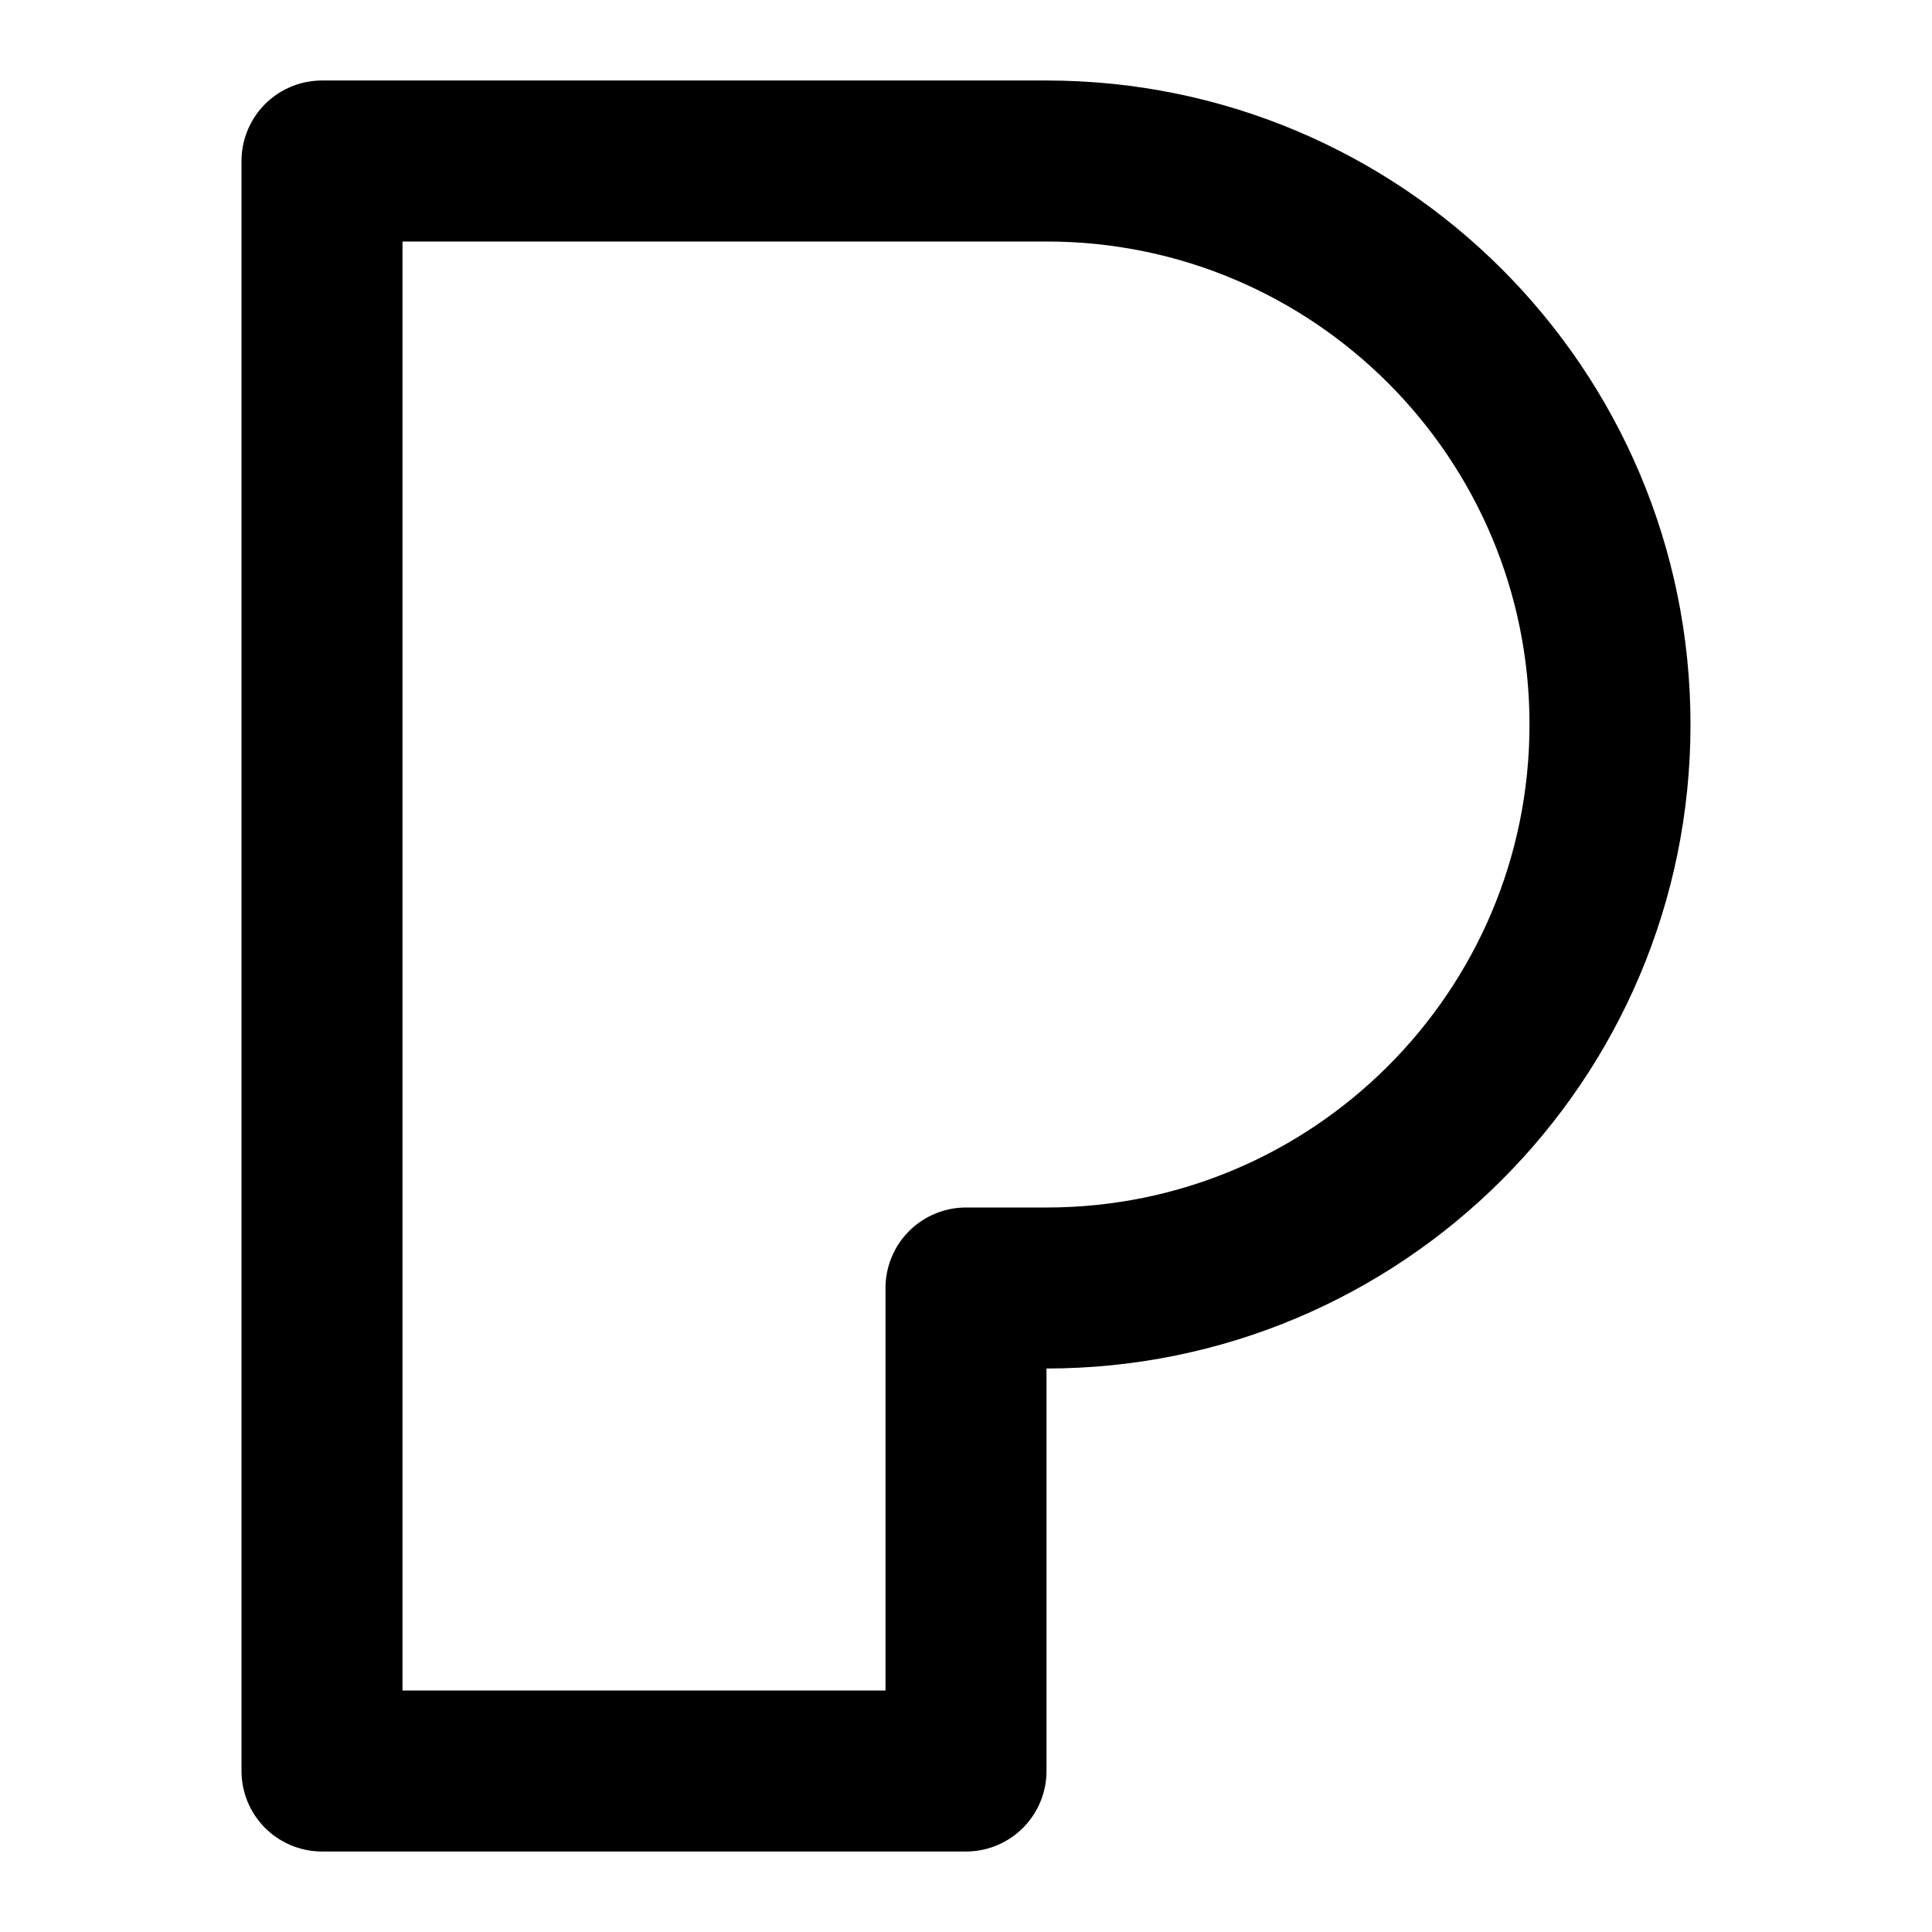
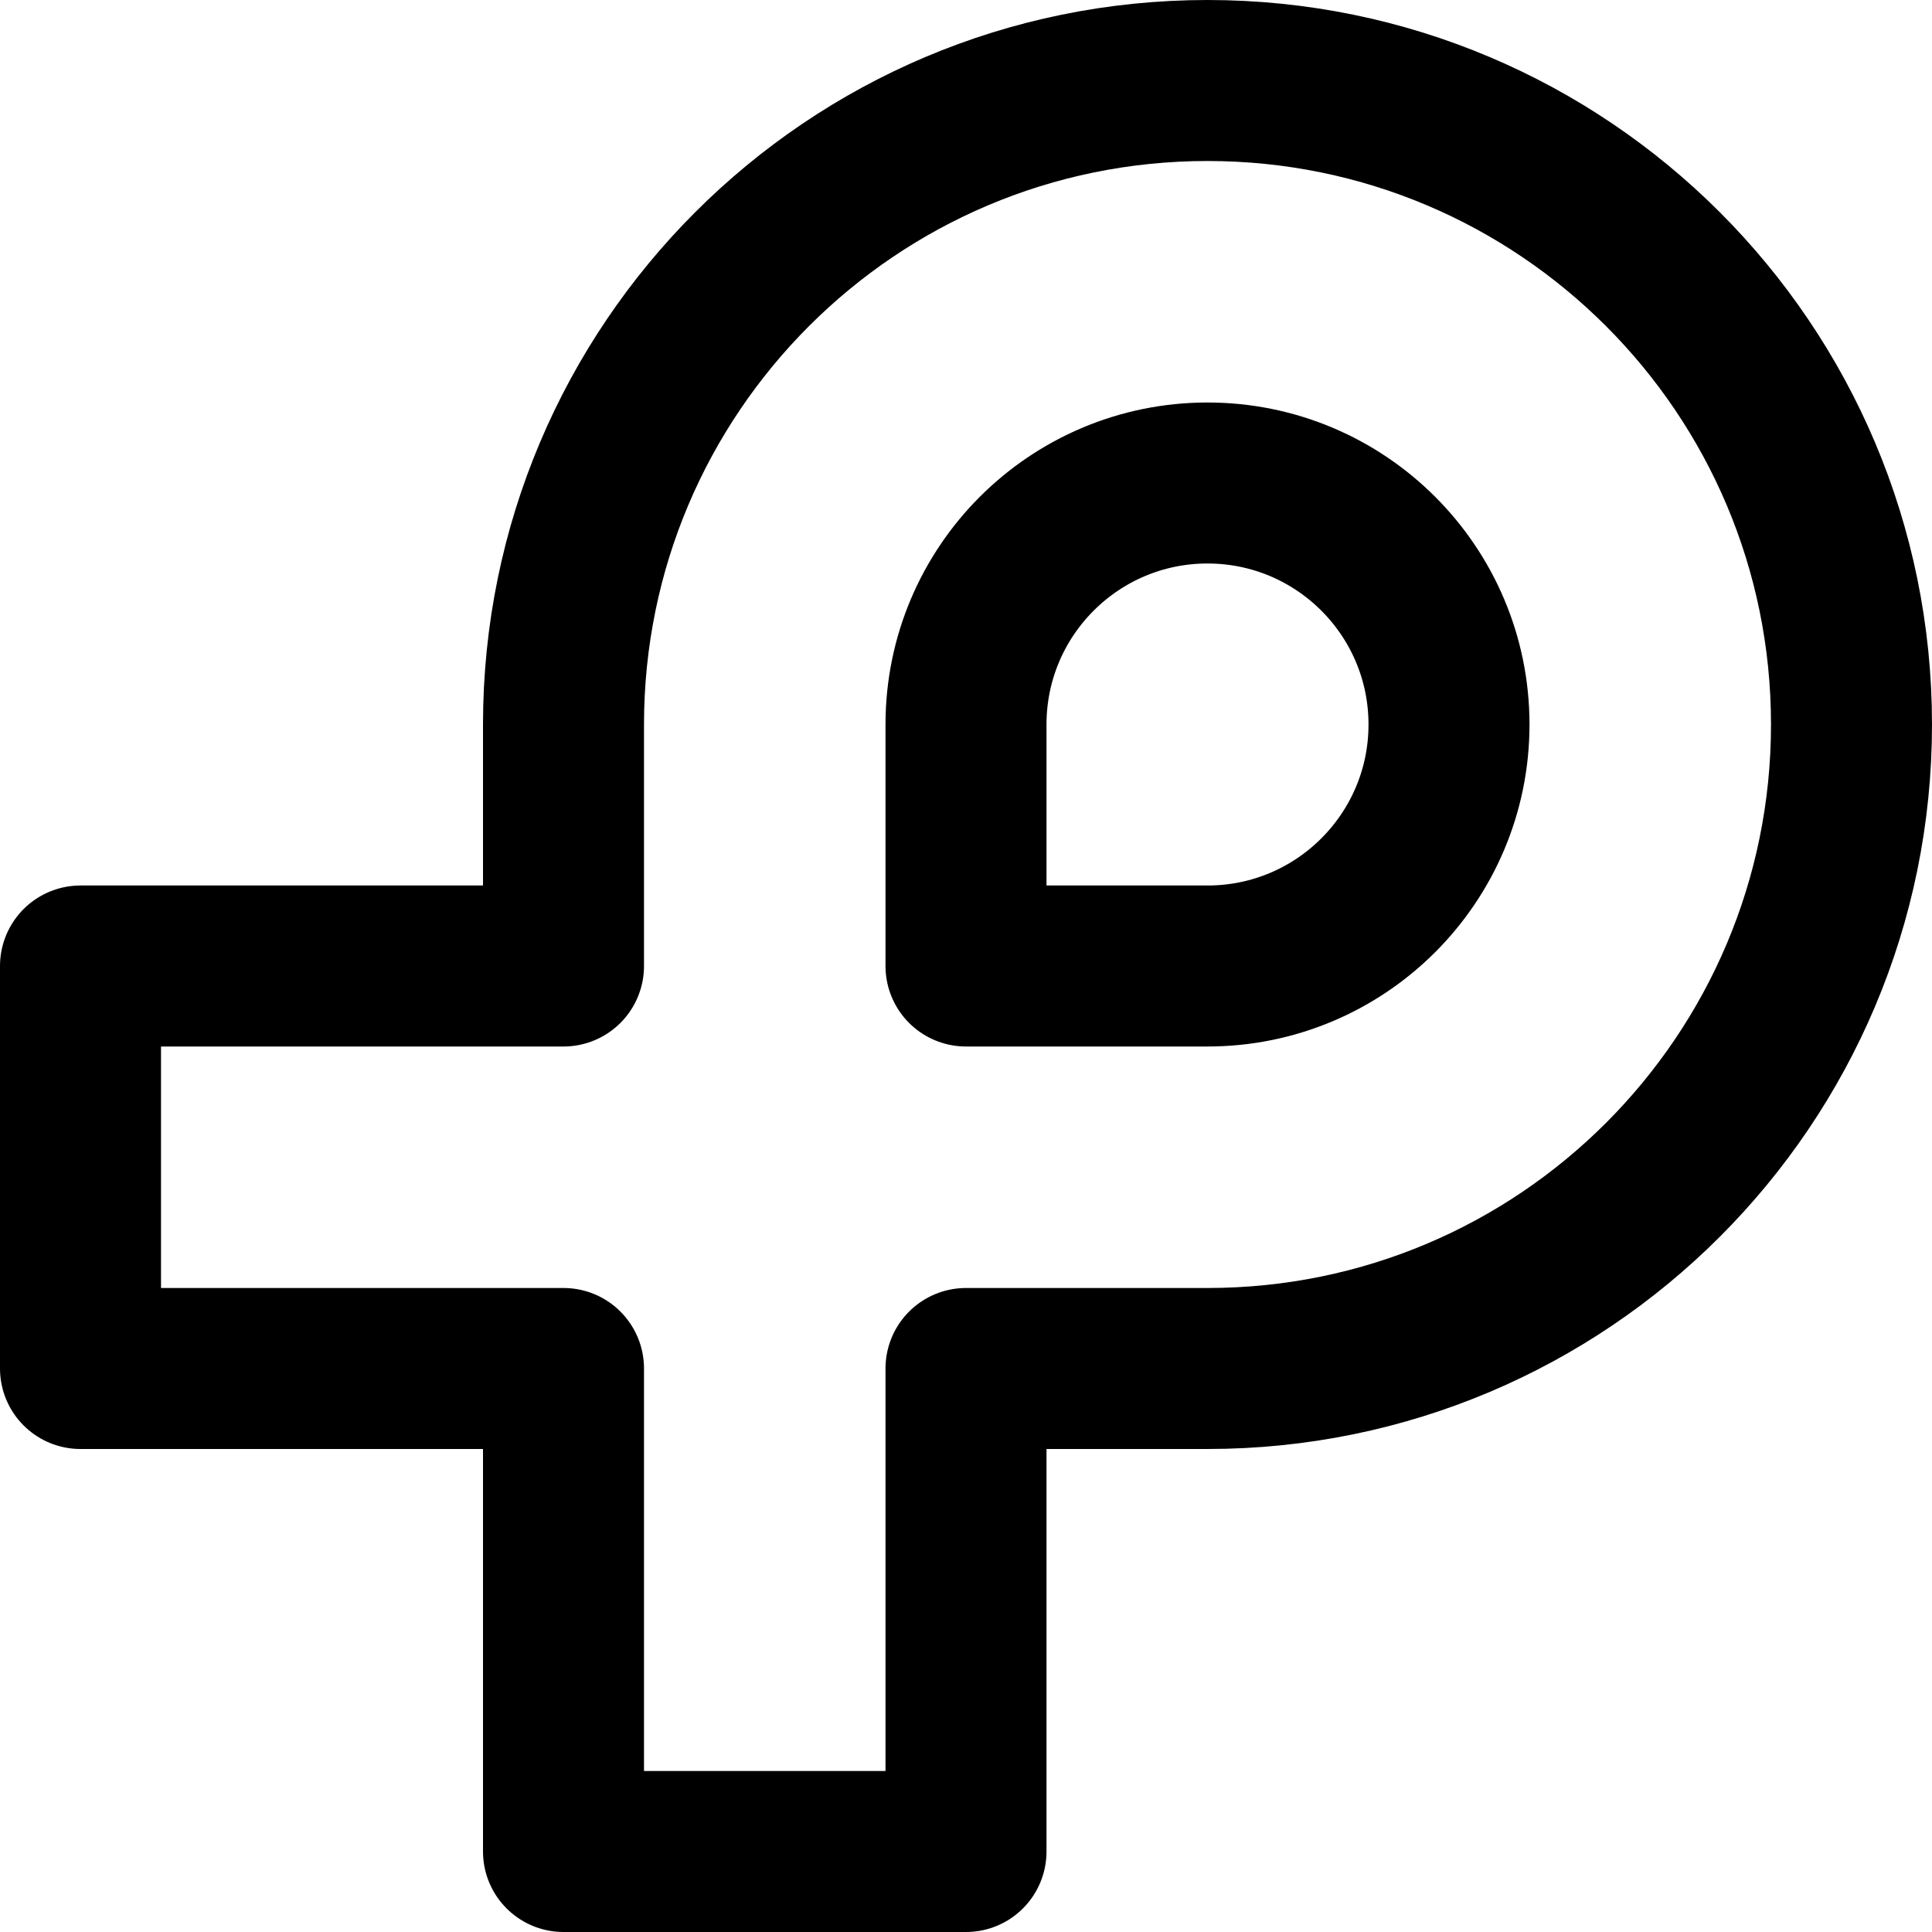
<svg xmlns="http://www.w3.org/2000/svg" class="i i-pexels" viewBox="0 0 24 24" fill="none" stroke="currentColor" stroke-width="2" stroke-linecap="round" stroke-linejoin="round">
-   <path d="M4 2v20h8v-6h1a1 1 0 0 0 0-14Z" />
+   <path d="M7 12H1v5h6v6h5v-6h3a8 8 0 10-8-8Zm5 0h3a3 3 0 10-3-3Z" />
</svg>
